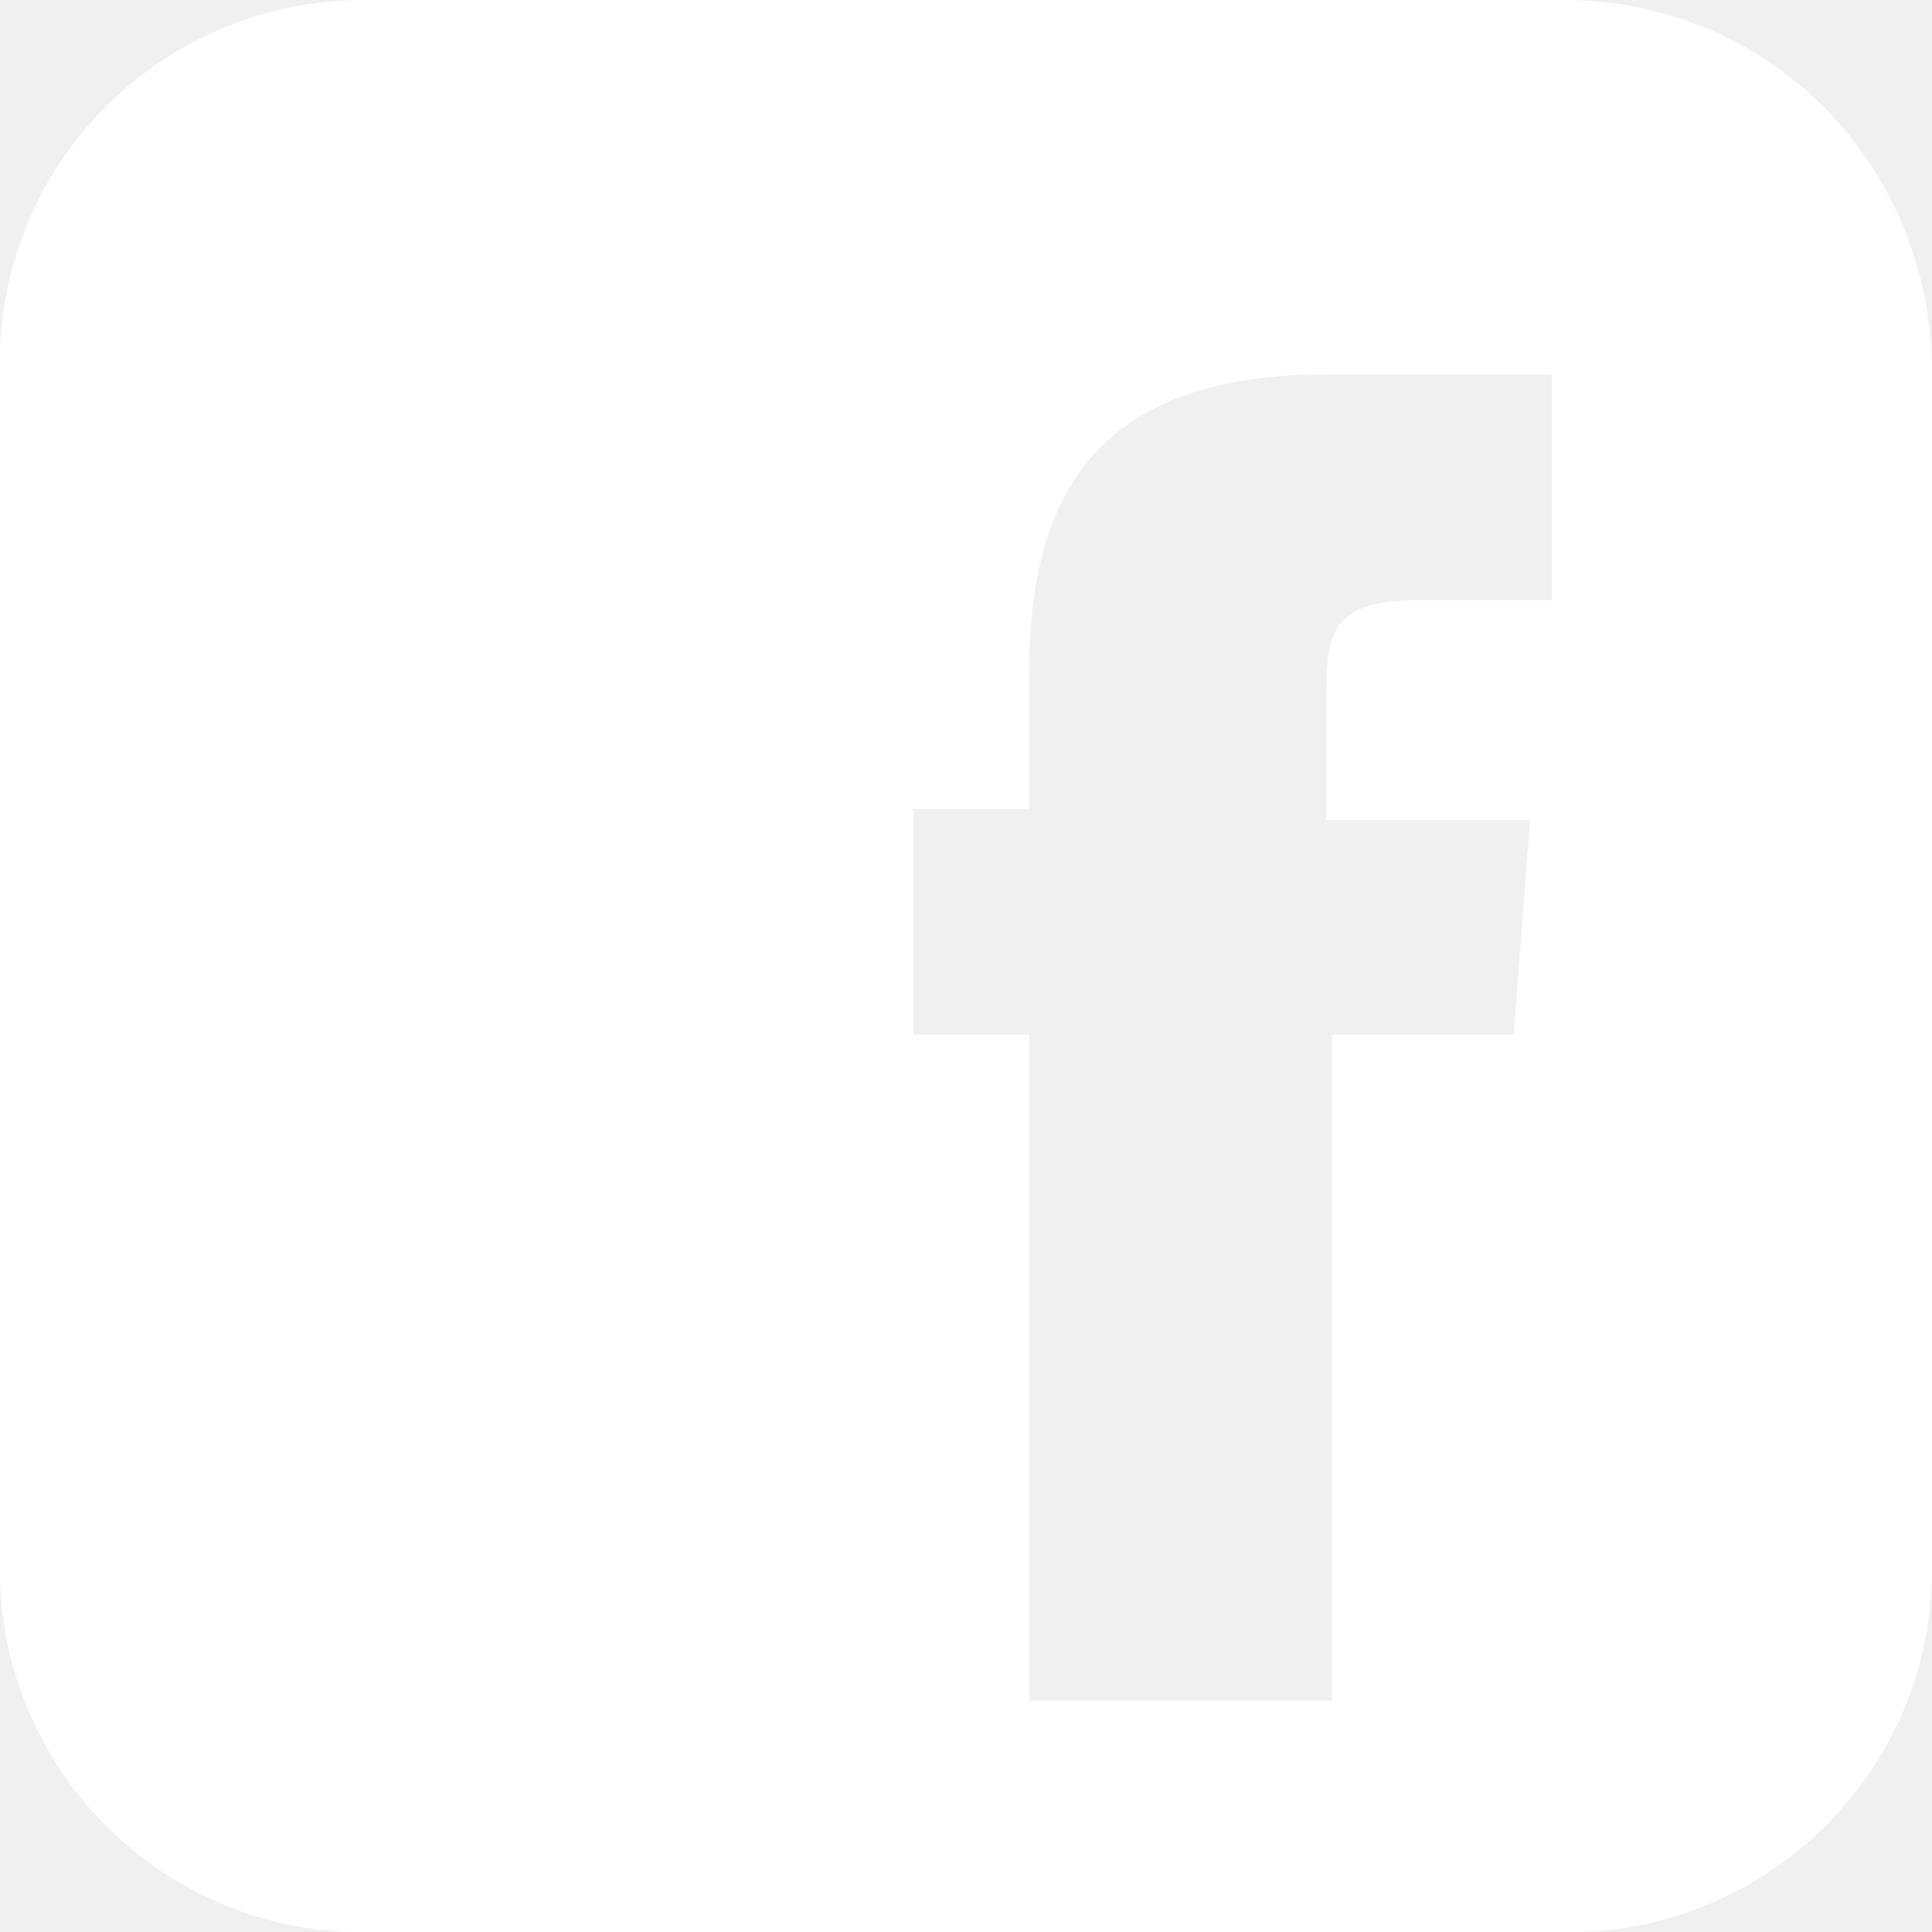
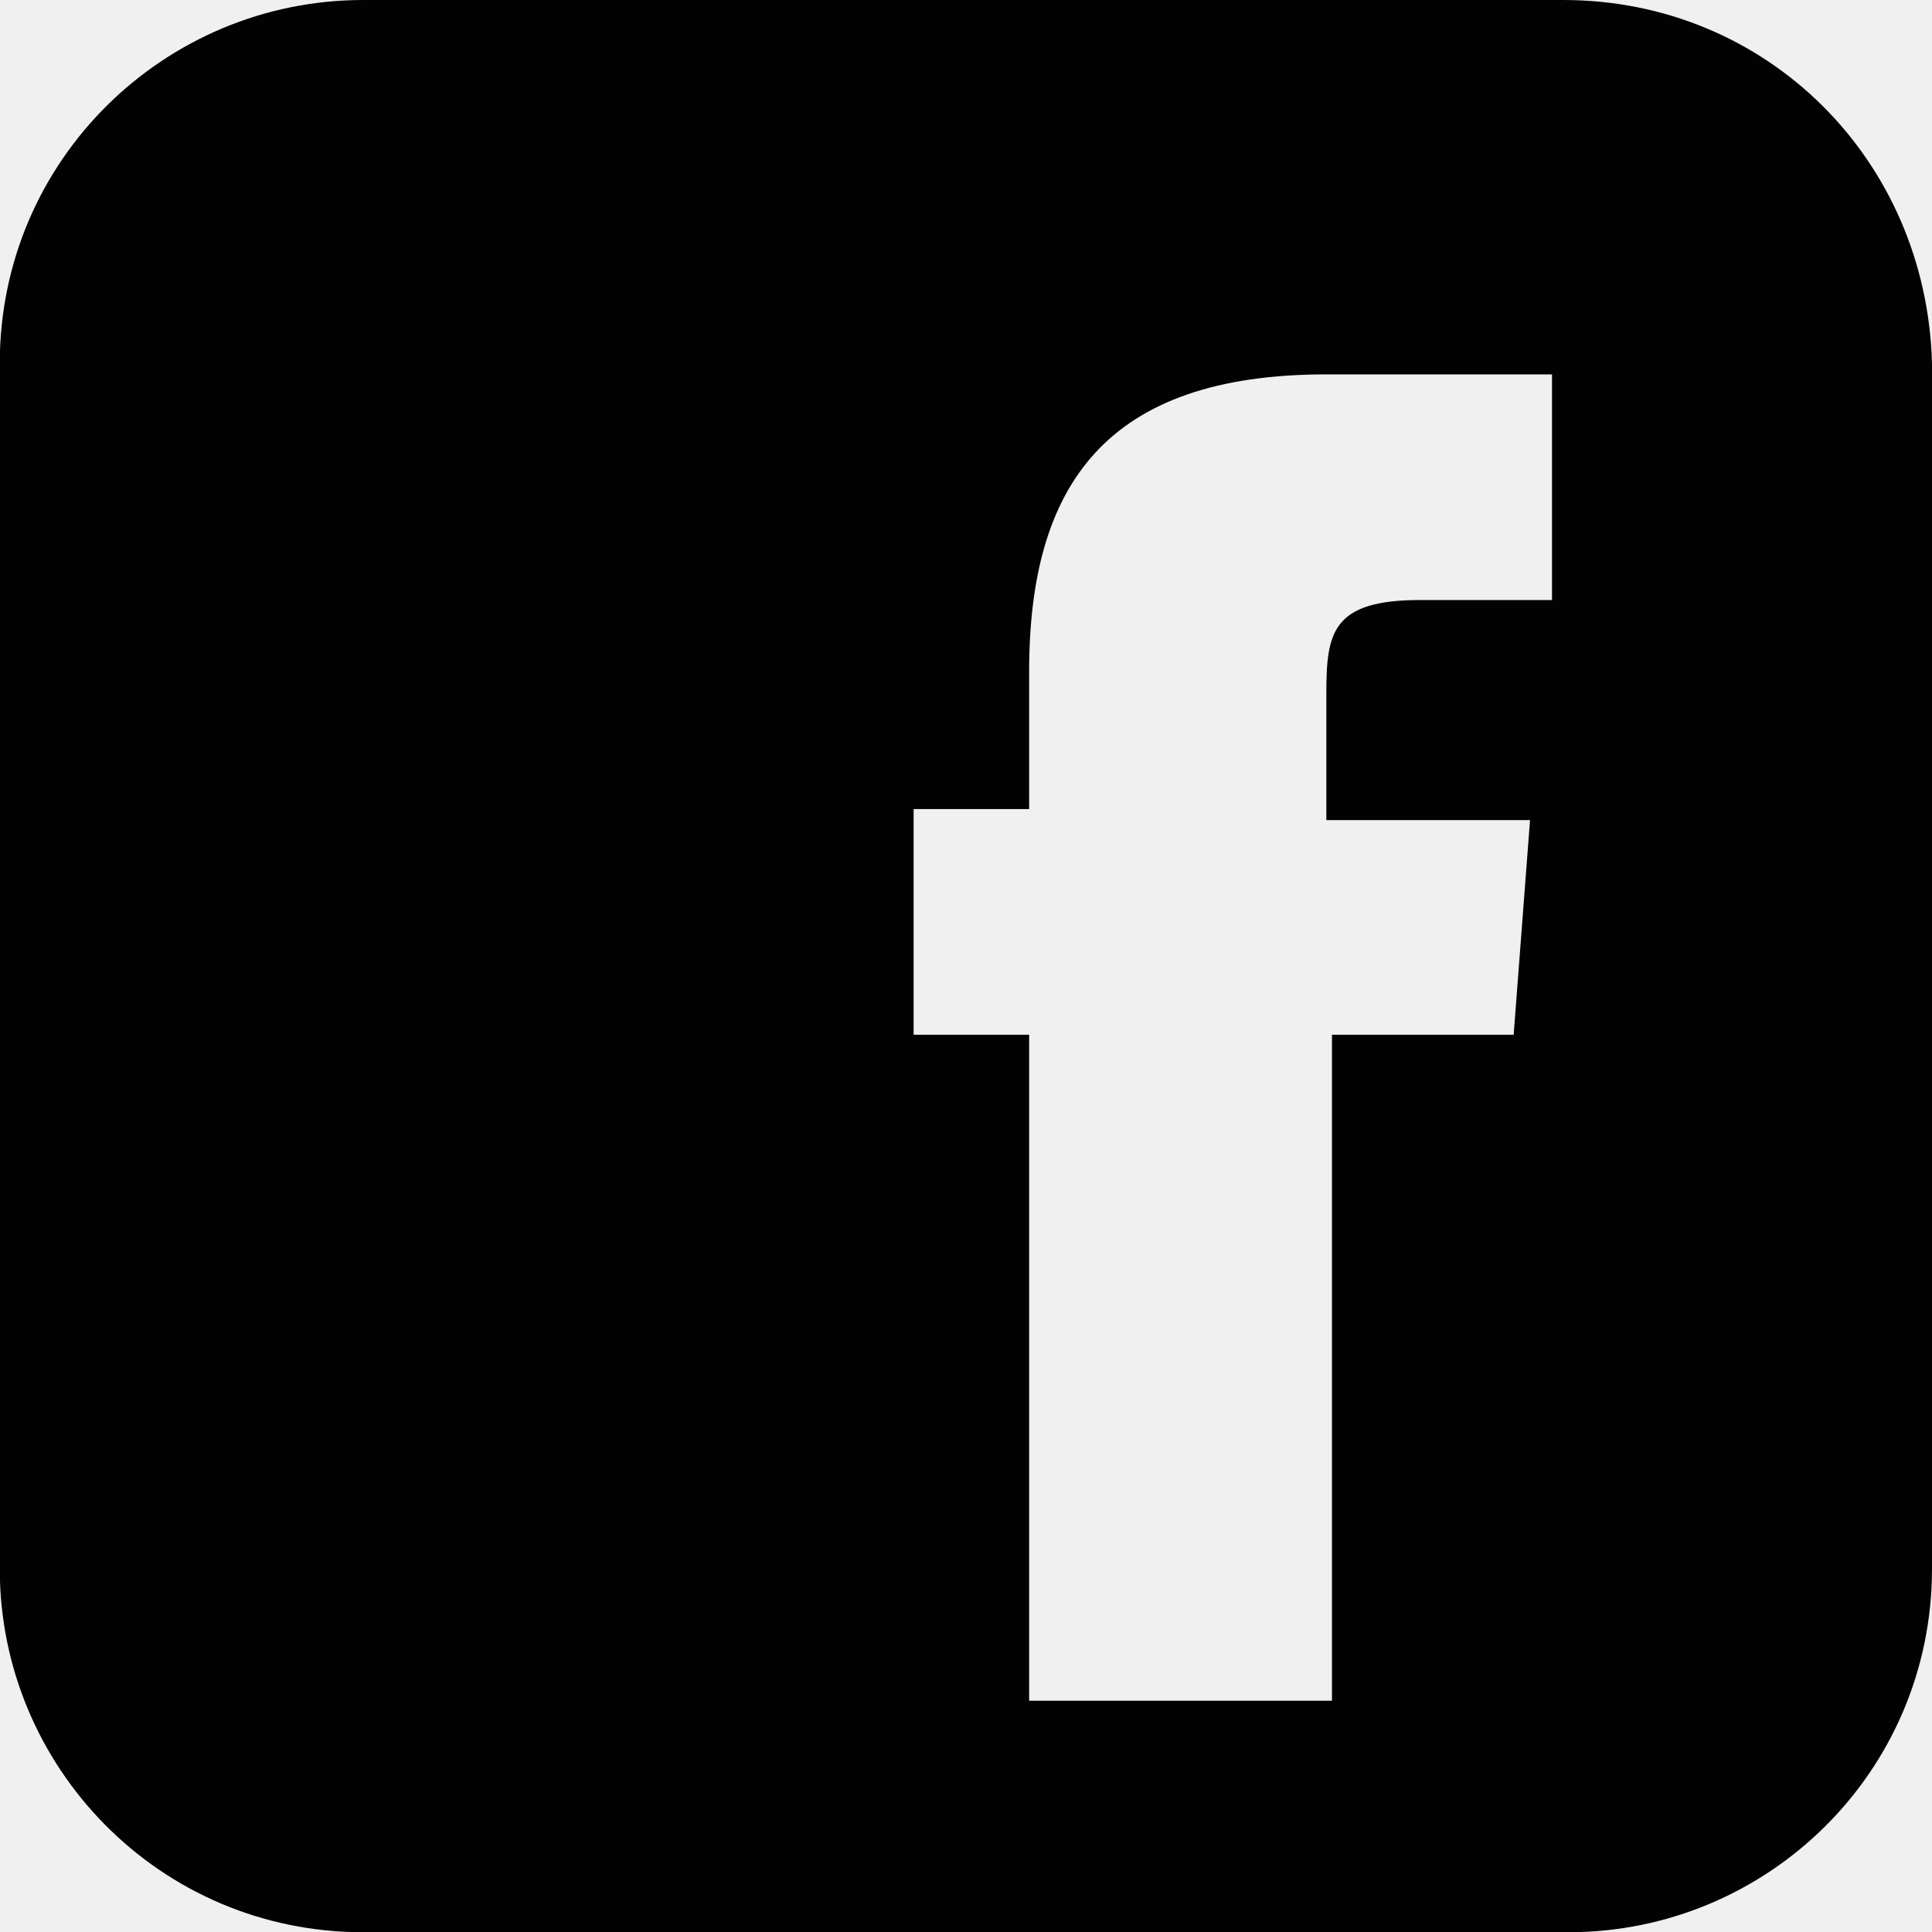
<svg xmlns="http://www.w3.org/2000/svg" version="1.1" id="Capa_1" x="0px" y="0px" viewBox="-105.9 -15.9 826.2 826.2" enable-background="new -105.9 -15.9 826.2 826.2" xml:space="preserve">
  <g>
-     <path fill="#FFFFFF" d="M562.6-15.9H49.4c-84.7,0-155.4,68.3-155.4,155.4v515.5c0,84.7,68.3,155.4,155.4,155.4h515.5   c84.7,0,155.4-68.3,155.4-155.4V139.4C717.9,52.3,649.7-15.9,562.6-15.9z M541.4,426.6h-77.7v284.8H334.2V426.6h-49.4v-96.5h49.4   v-58.8c0-80,33-127.1,127.1-127.1h96.5v96.5h-56.5c-37.7,0-40,14.1-40,40v54.1h87.1L541.4,426.6z" />
+     <path fill="#020202" d="M562.6-15.9H49.4c-84.7,0-155.4,68.3-155.4,155.4v515.5c0,84.7,68.3,155.4,155.4,155.4h515.5   c84.7,0,155.4-68.3,155.4-155.4V139.4C717.9,52.3,649.7-15.9,562.6-15.9z M541.4,426.6h-77.7v284.8H334.2V426.6h-49.4v-96.5h49.4   v-58.8c0-80,33-127.1,127.1-127.1h96.5v96.5h-56.5c-37.7,0-40,14.1-40,40v54.1h87.1L541.4,426.6z" />
  </g>
</svg>
